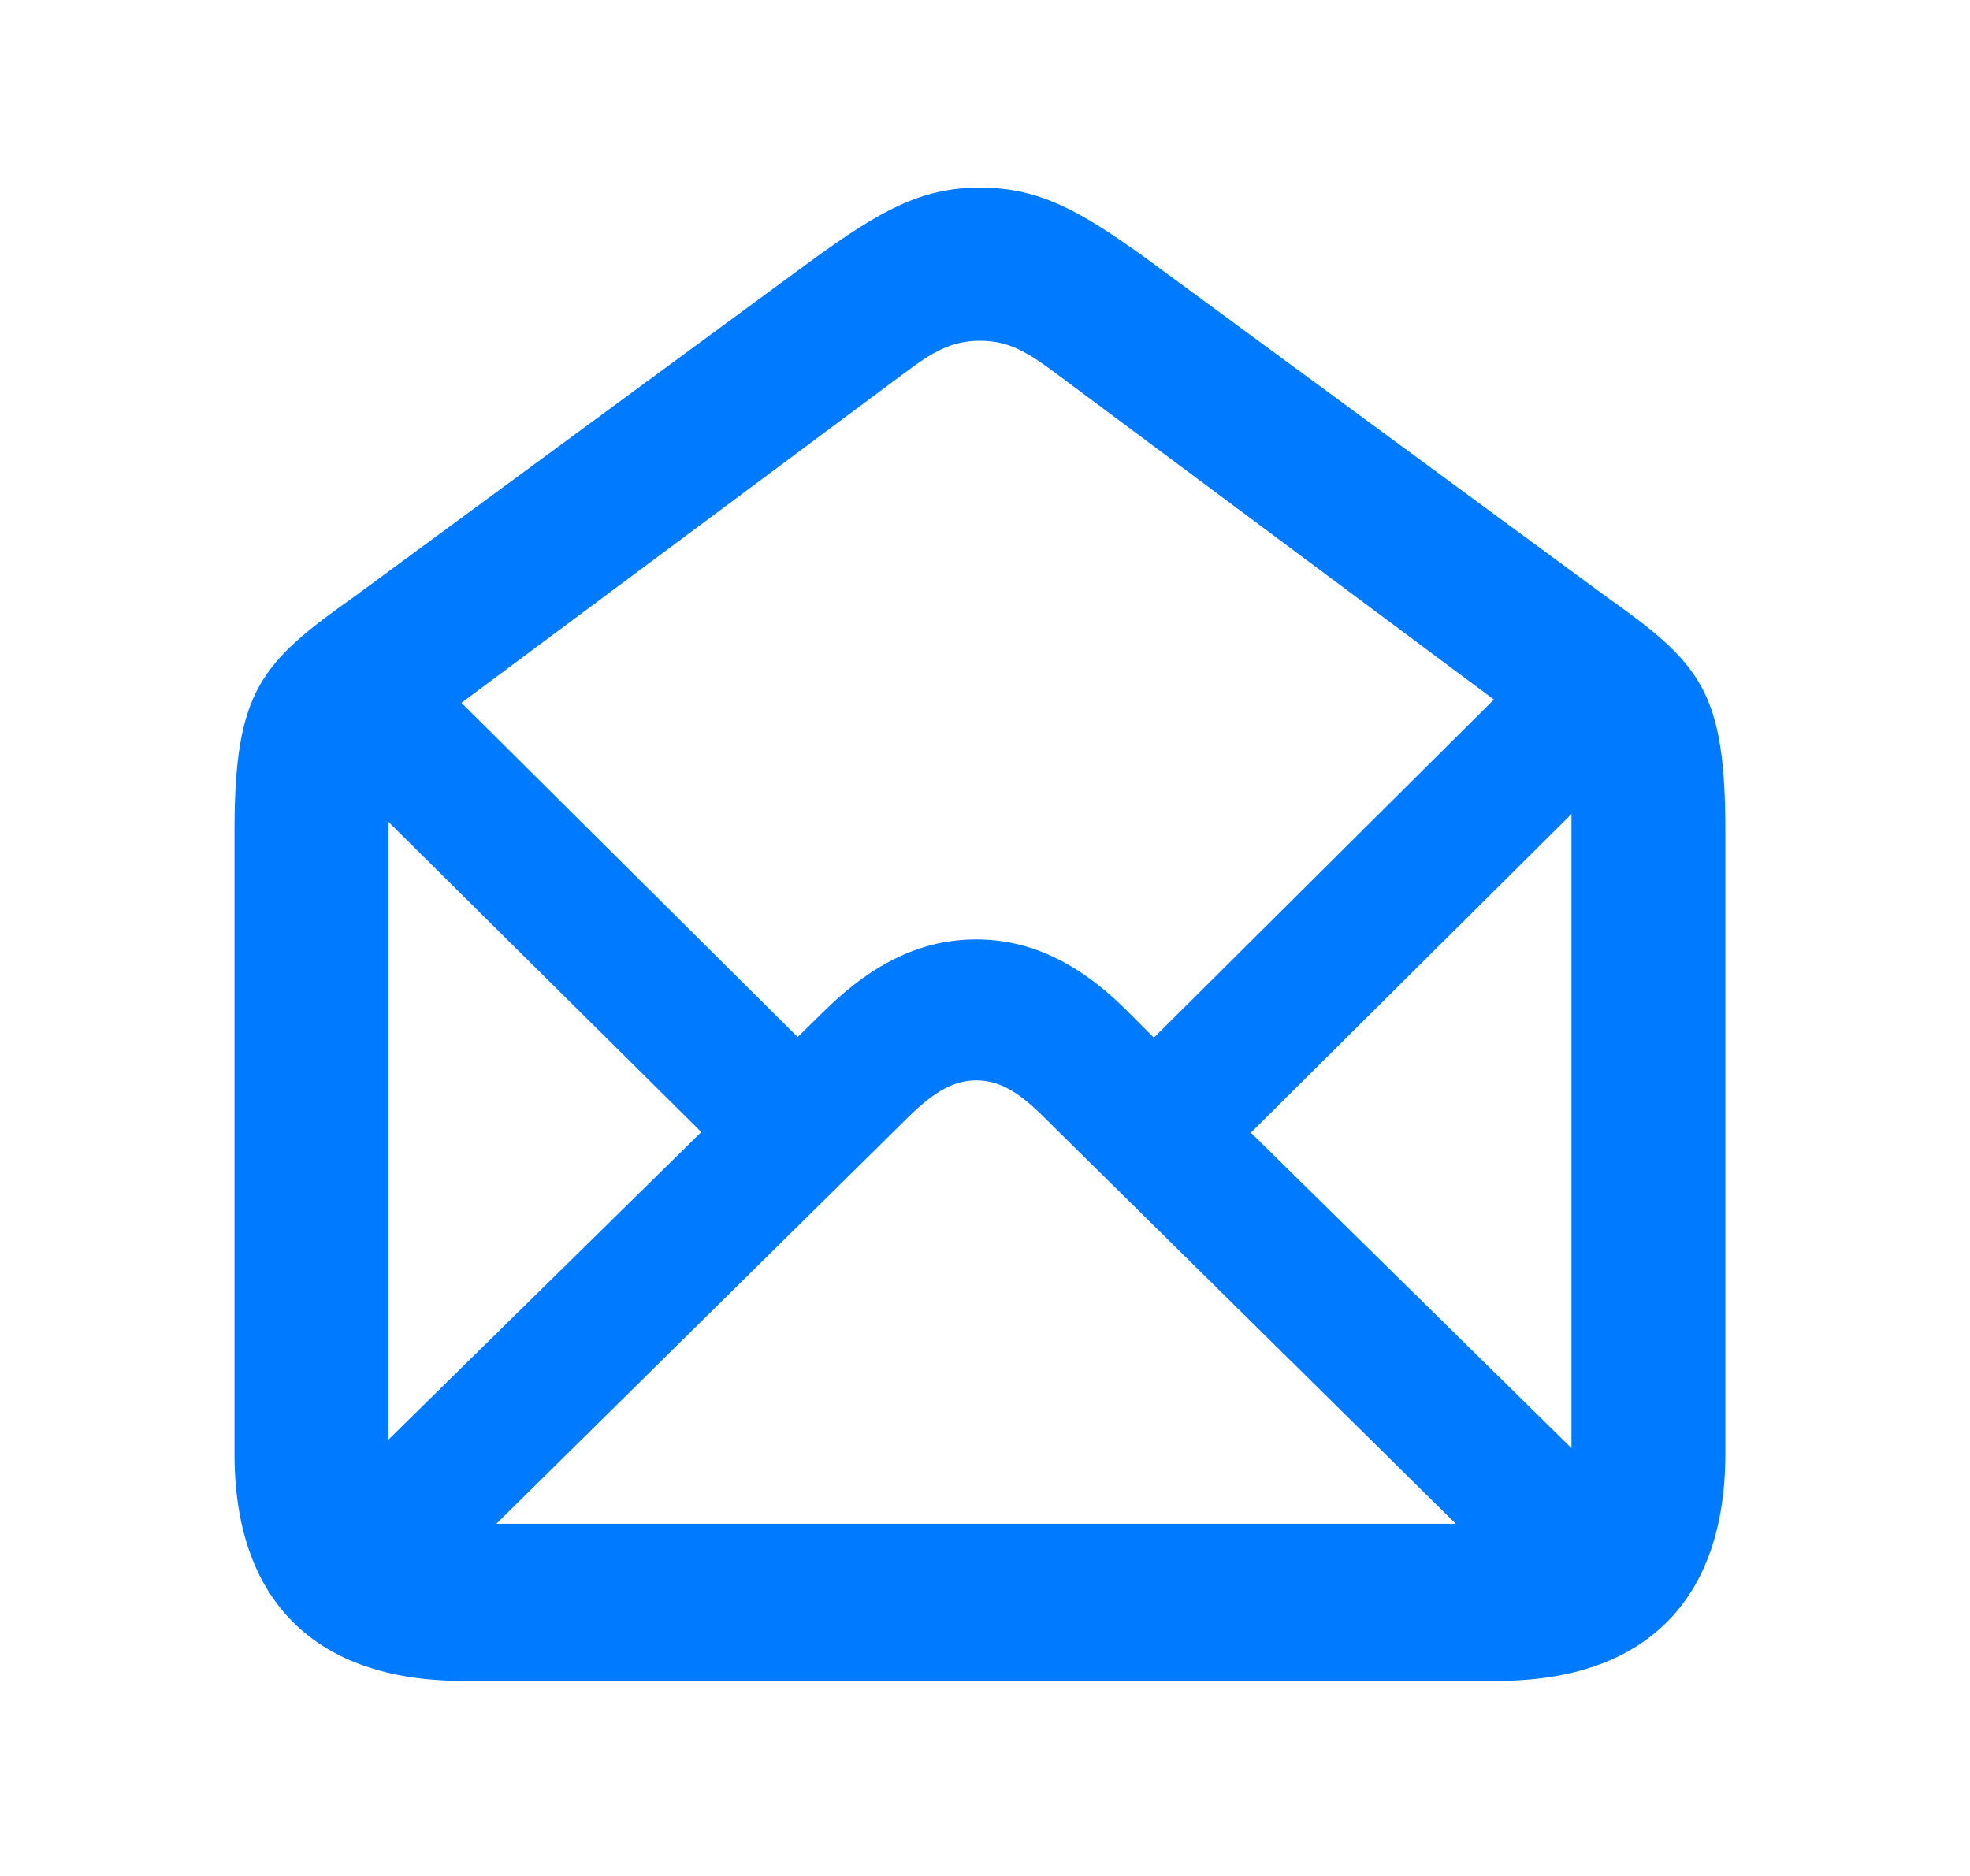
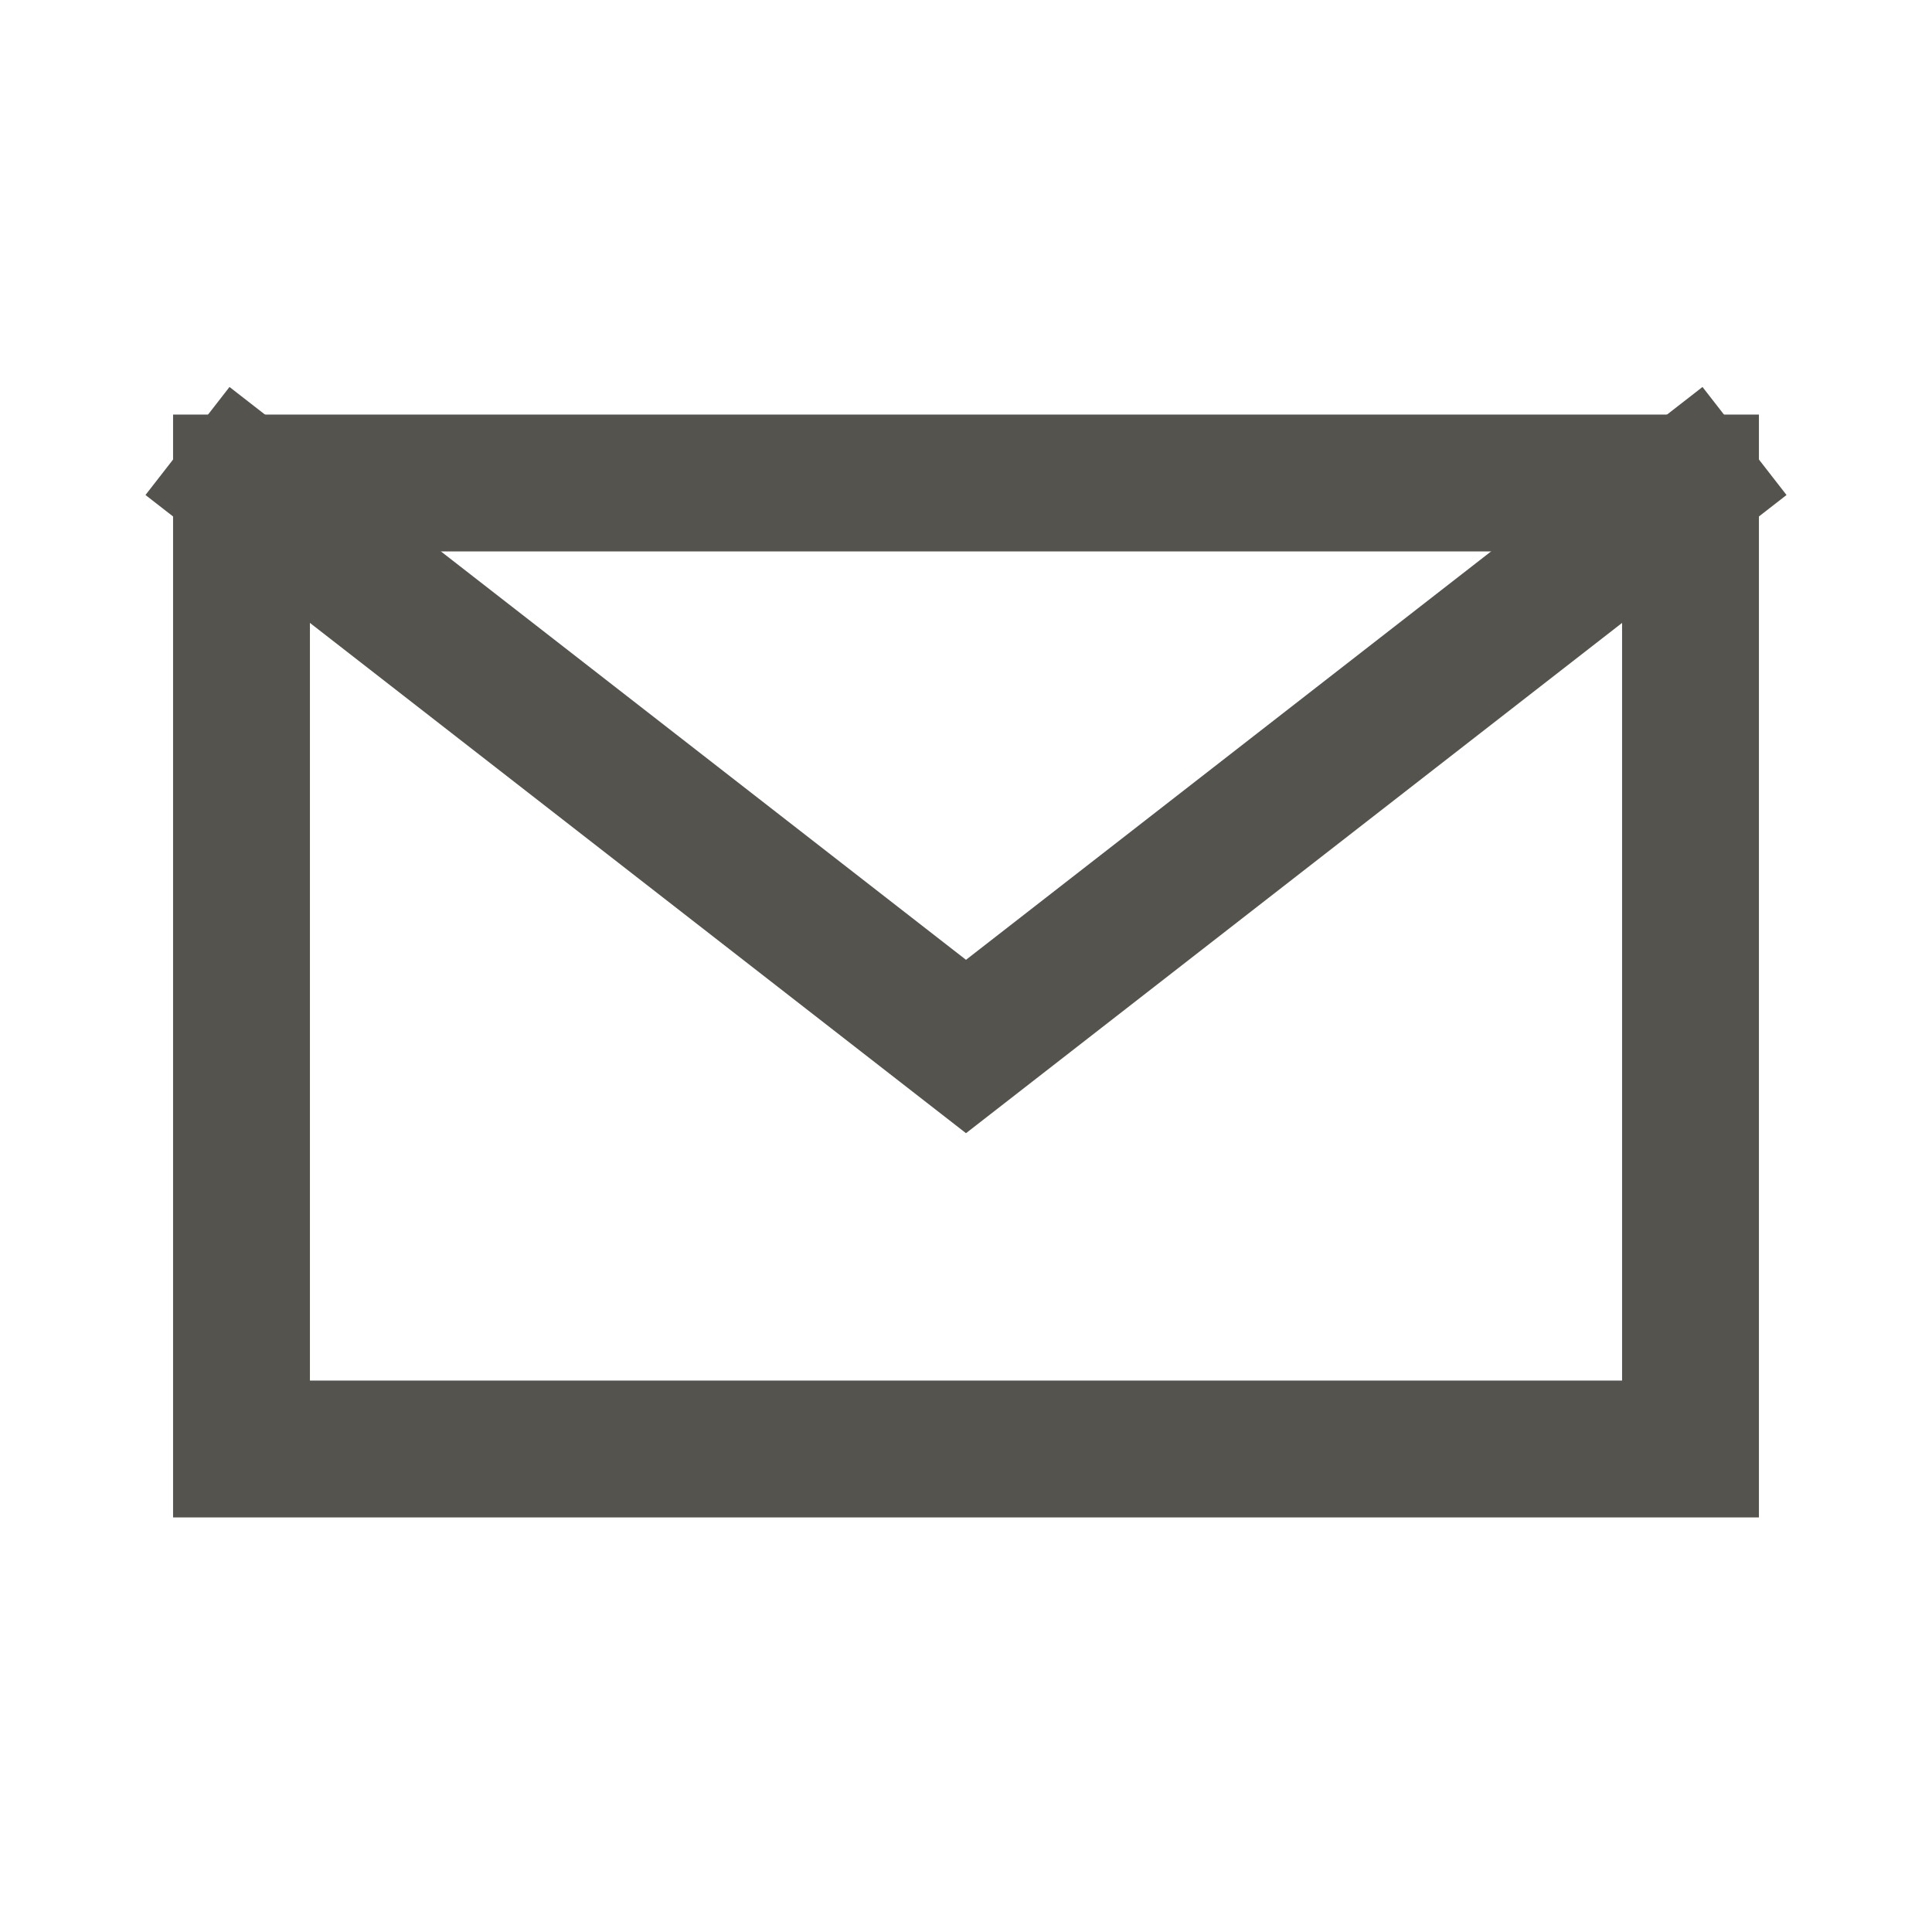
- <svg xmlns="http://www.w3.org/2000/svg" width="21" height="20" viewBox="0 0 21 20" fill="none">
-   <path d="M15.96 17.92C17.531 17.92 18.392 17.065 18.392 15.501V8.857C18.392 7.362 18.124 7.072 17.124 6.362L12.204 2.744C11.521 2.255 11.087 2 10.446 2C9.812 2 9.378 2.255 8.696 2.744L3.775 6.362C2.783 7.065 2.5 7.362 2.5 8.857V15.501C2.5 17.065 3.361 17.92 4.933 17.92H15.96ZM12.3 11.063L11.997 10.759C11.48 10.249 10.963 10.015 10.405 10.015C9.847 10.015 9.33 10.249 8.806 10.759L8.503 11.056L4.919 7.493L9.64 3.978C9.943 3.751 10.143 3.633 10.446 3.633C10.749 3.633 10.949 3.751 11.253 3.978L15.925 7.458L12.3 11.063ZM16.752 15.439L13.334 12.076L16.752 8.678V15.439ZM4.14 15.349V8.761L7.476 12.069L4.14 15.349ZM15.519 16.245H5.291L9.695 11.897C9.971 11.628 10.177 11.518 10.405 11.518C10.632 11.518 10.839 11.621 11.115 11.897L15.519 16.245Z" fill="#007AFF" />
+ <svg xmlns="http://www.w3.org/2000/svg" width="24" height="24" viewBox="0 0 24 24" fill="none" stroke="#55534E" stroke-width="1.7" stroke-linecap="square" stroke-linejoin="miter">
+   <path d="M3 6 L21 6 L21 18 L3 18 Z" />
+   <path d="M3 6 L12 13 L21 6" />
</svg>
